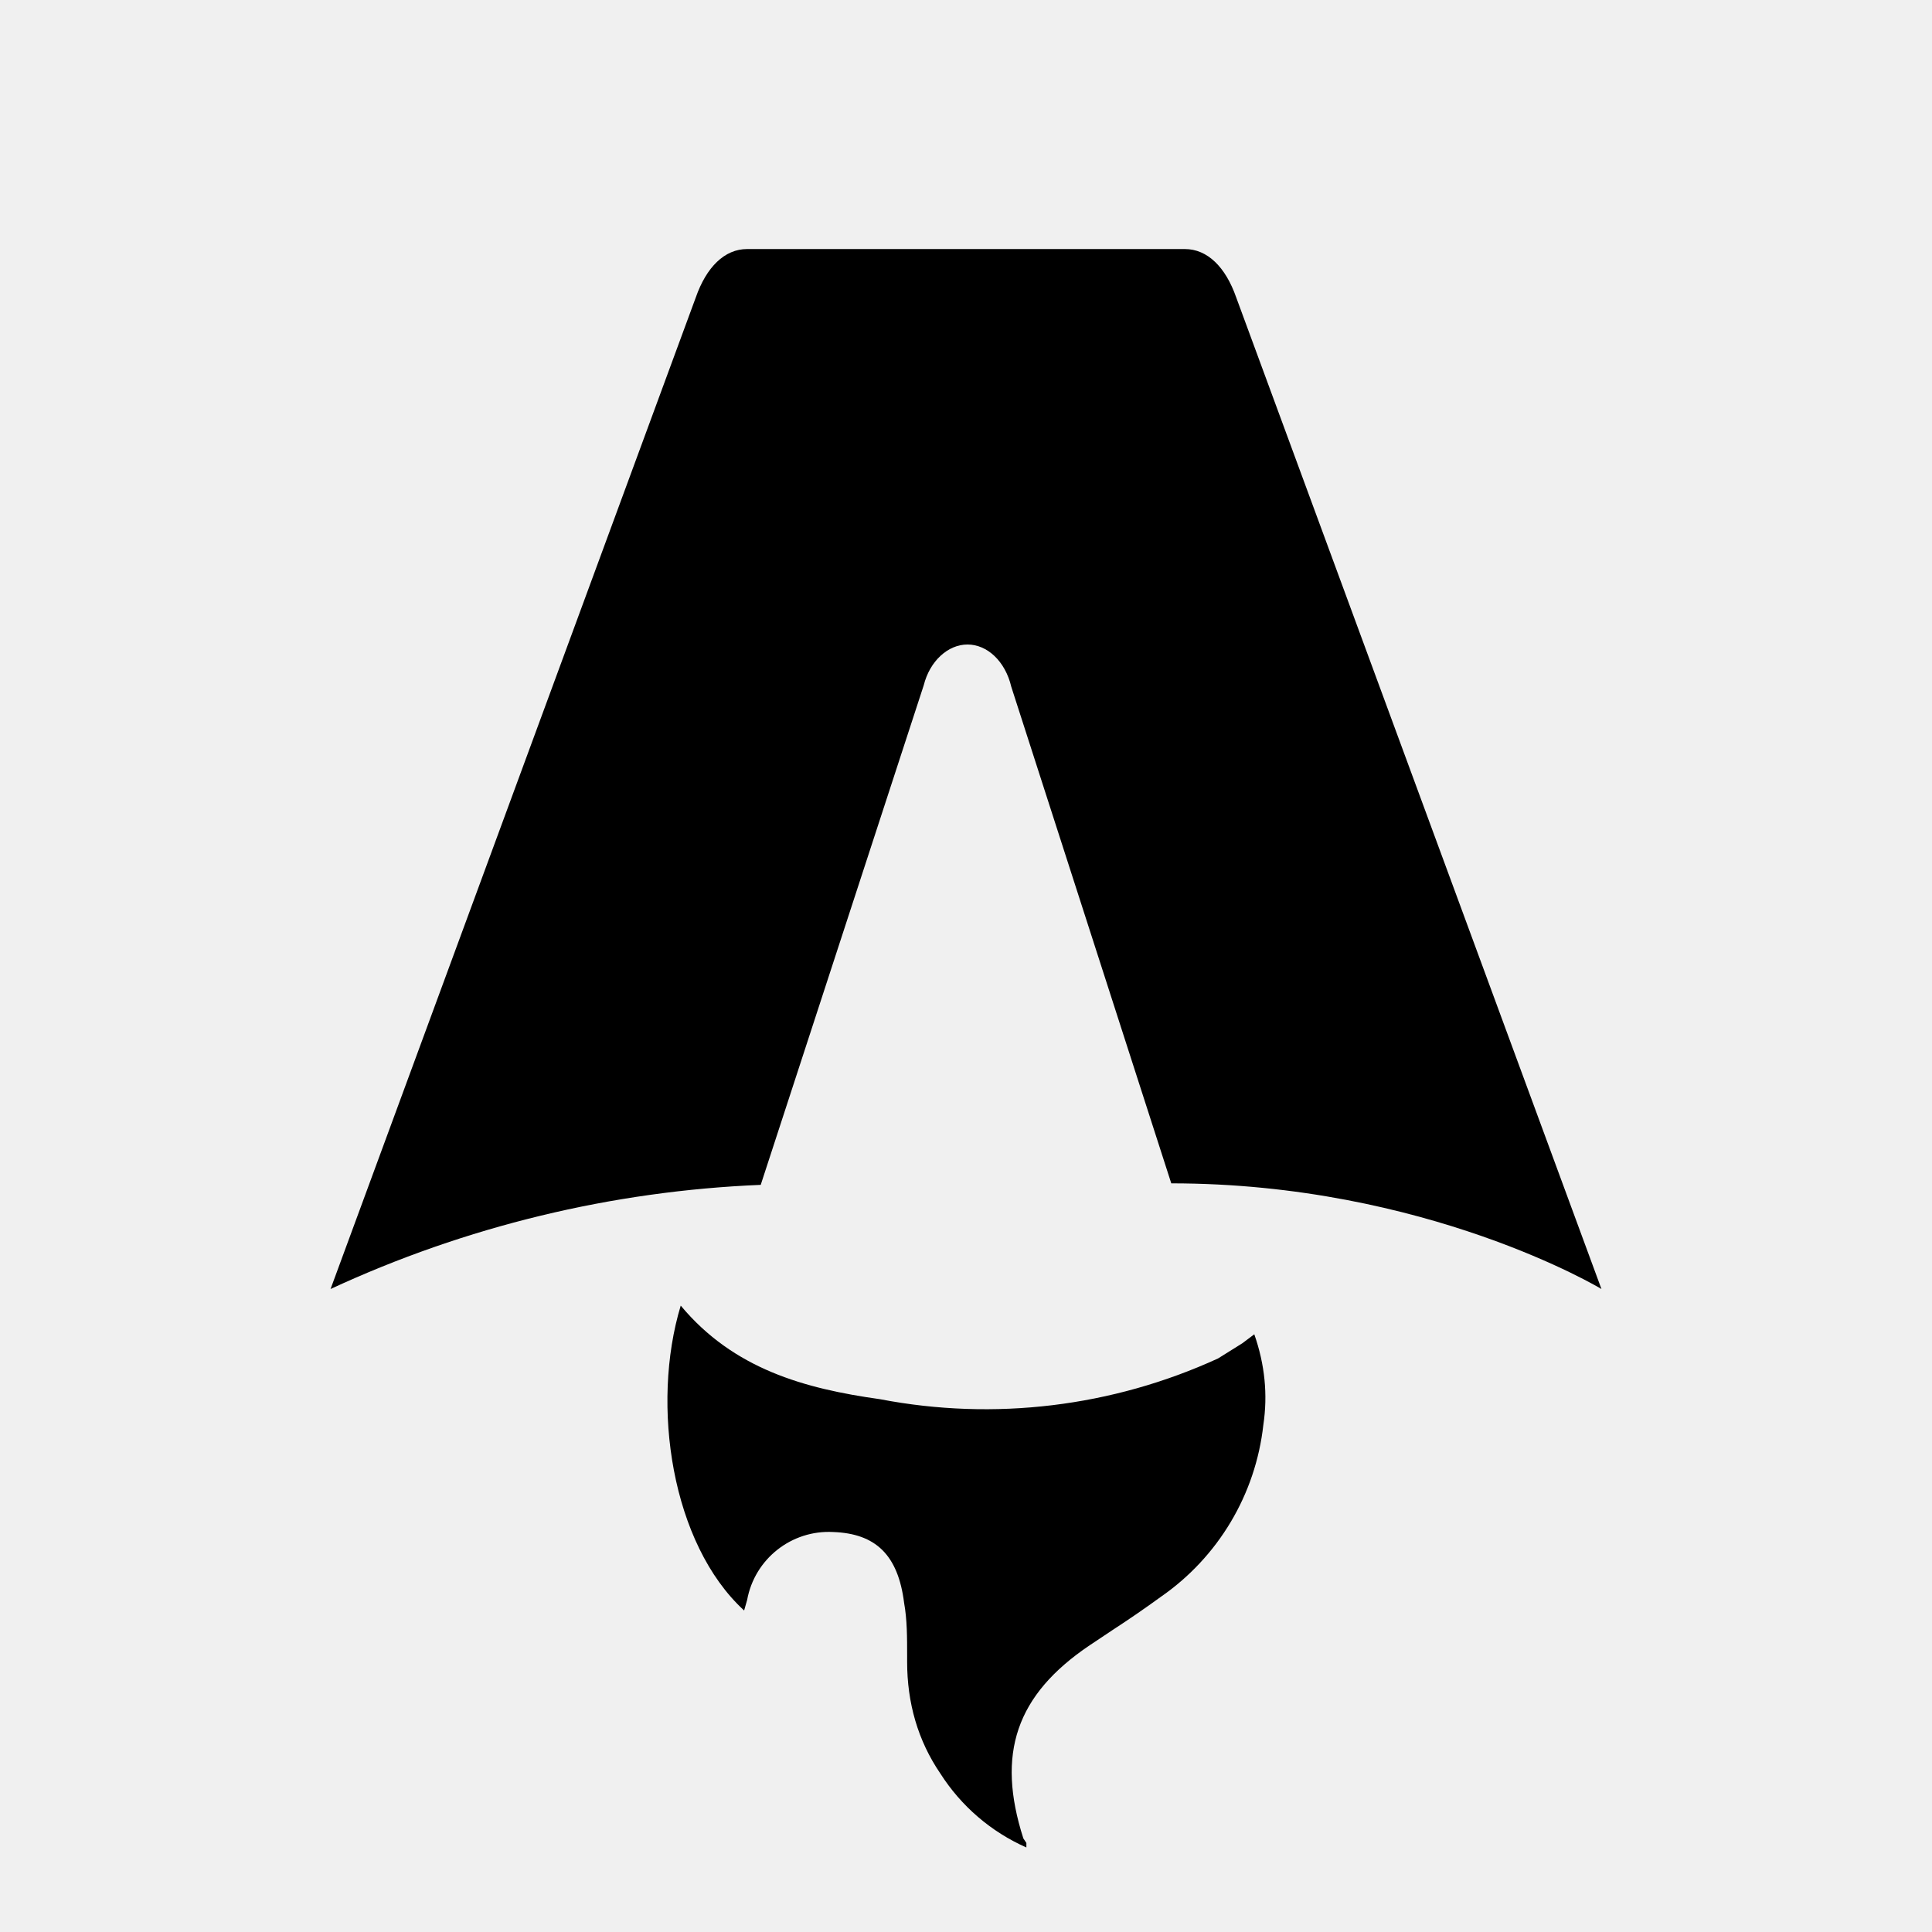
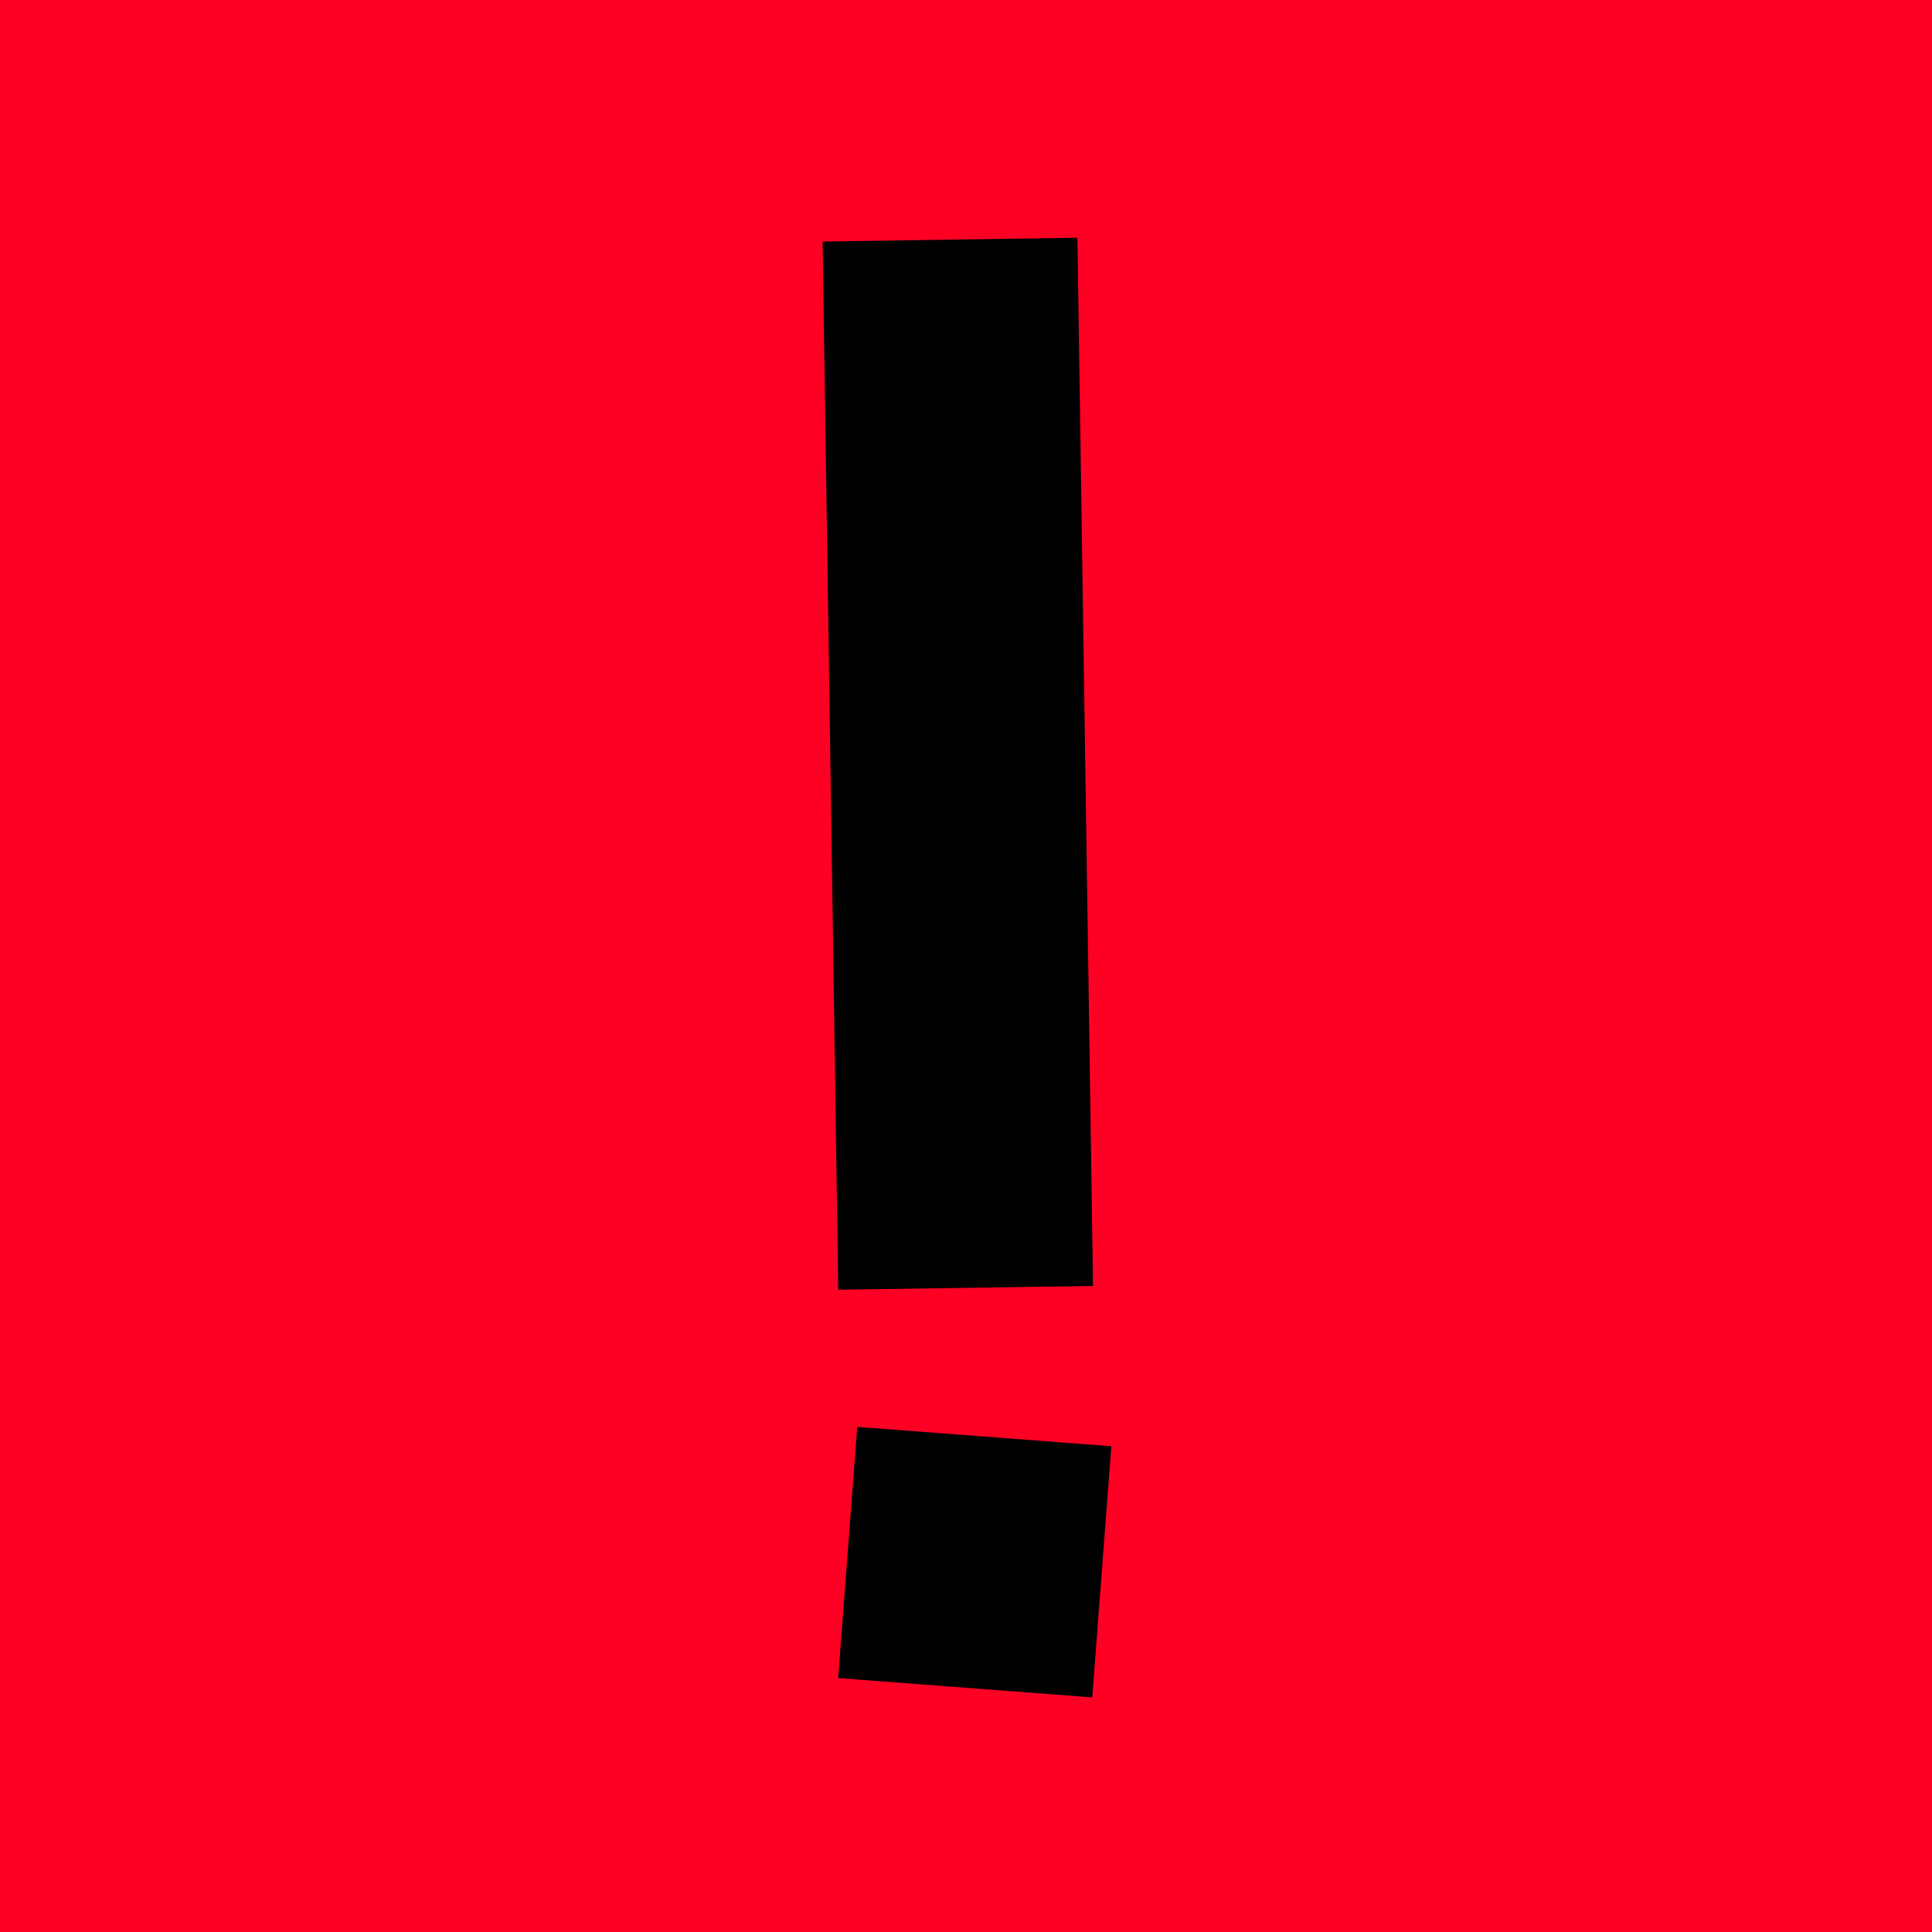
- <svg xmlns="http://www.w3.org/2000/svg" fill="none" viewBox="0 0 128 128">
-   <path d="M50.4 78.5a75.1 75.1 0 0 0-28.5 6.9l24.2-65.7c.7-2 1.9-3.2 3.4-3.2h29c1.5 0 2.7 1.2 3.4 3.2l24.2 65.7s-11.6-7-28.5-7L67 45.5c-.4-1.7-1.6-2.8-2.9-2.8-1.3 0-2.5 1.1-2.9 2.7L50.4 78.5Zm-1.1 28.2Zm-4.2-20.2c-2 6.6-.6 15.8 4.2 20.2a17.5 17.5 0 0 1 .2-.7 5.5 5.5 0 0 1 5.7-4.5c2.8.1 4.3 1.5 4.7 4.7.2 1.1.2 2.3.2 3.5v.4c0 2.7.7 5.2 2.2 7.4a13 13 0 0 0 5.7 4.9v-.3l-.2-.3c-1.8-5.6-.5-9.5 4.4-12.8l1.5-1a73 73 0 0 0 3.2-2.2 16 16 0 0 0 6.8-11.4c.3-2 .1-4-.6-6l-.8.6-1.6 1a37 37 0 0 1-22.4 2.7c-5-.7-9.7-2-13.2-6.2Z" />
-   <style>
-         path { fill: #000; }
-         @media (prefers-color-scheme: dark) {
-             path { fill: #FFF; }
-         }
-     </style>
+ <svg xmlns="http://www.w3.org/2000/svg" viewBox="0 0 512 512" fill="none">
+   <path fill="#ff0025" d="M0 0h512v512H0z" />
+   <path fill="#000" d="M218 64.006 285.526 63l4.136 277.79-67.525 1.005zM227.178 378.144l67.339 5.12-5.062 66.563-67.339-5.12z" />
</svg>
